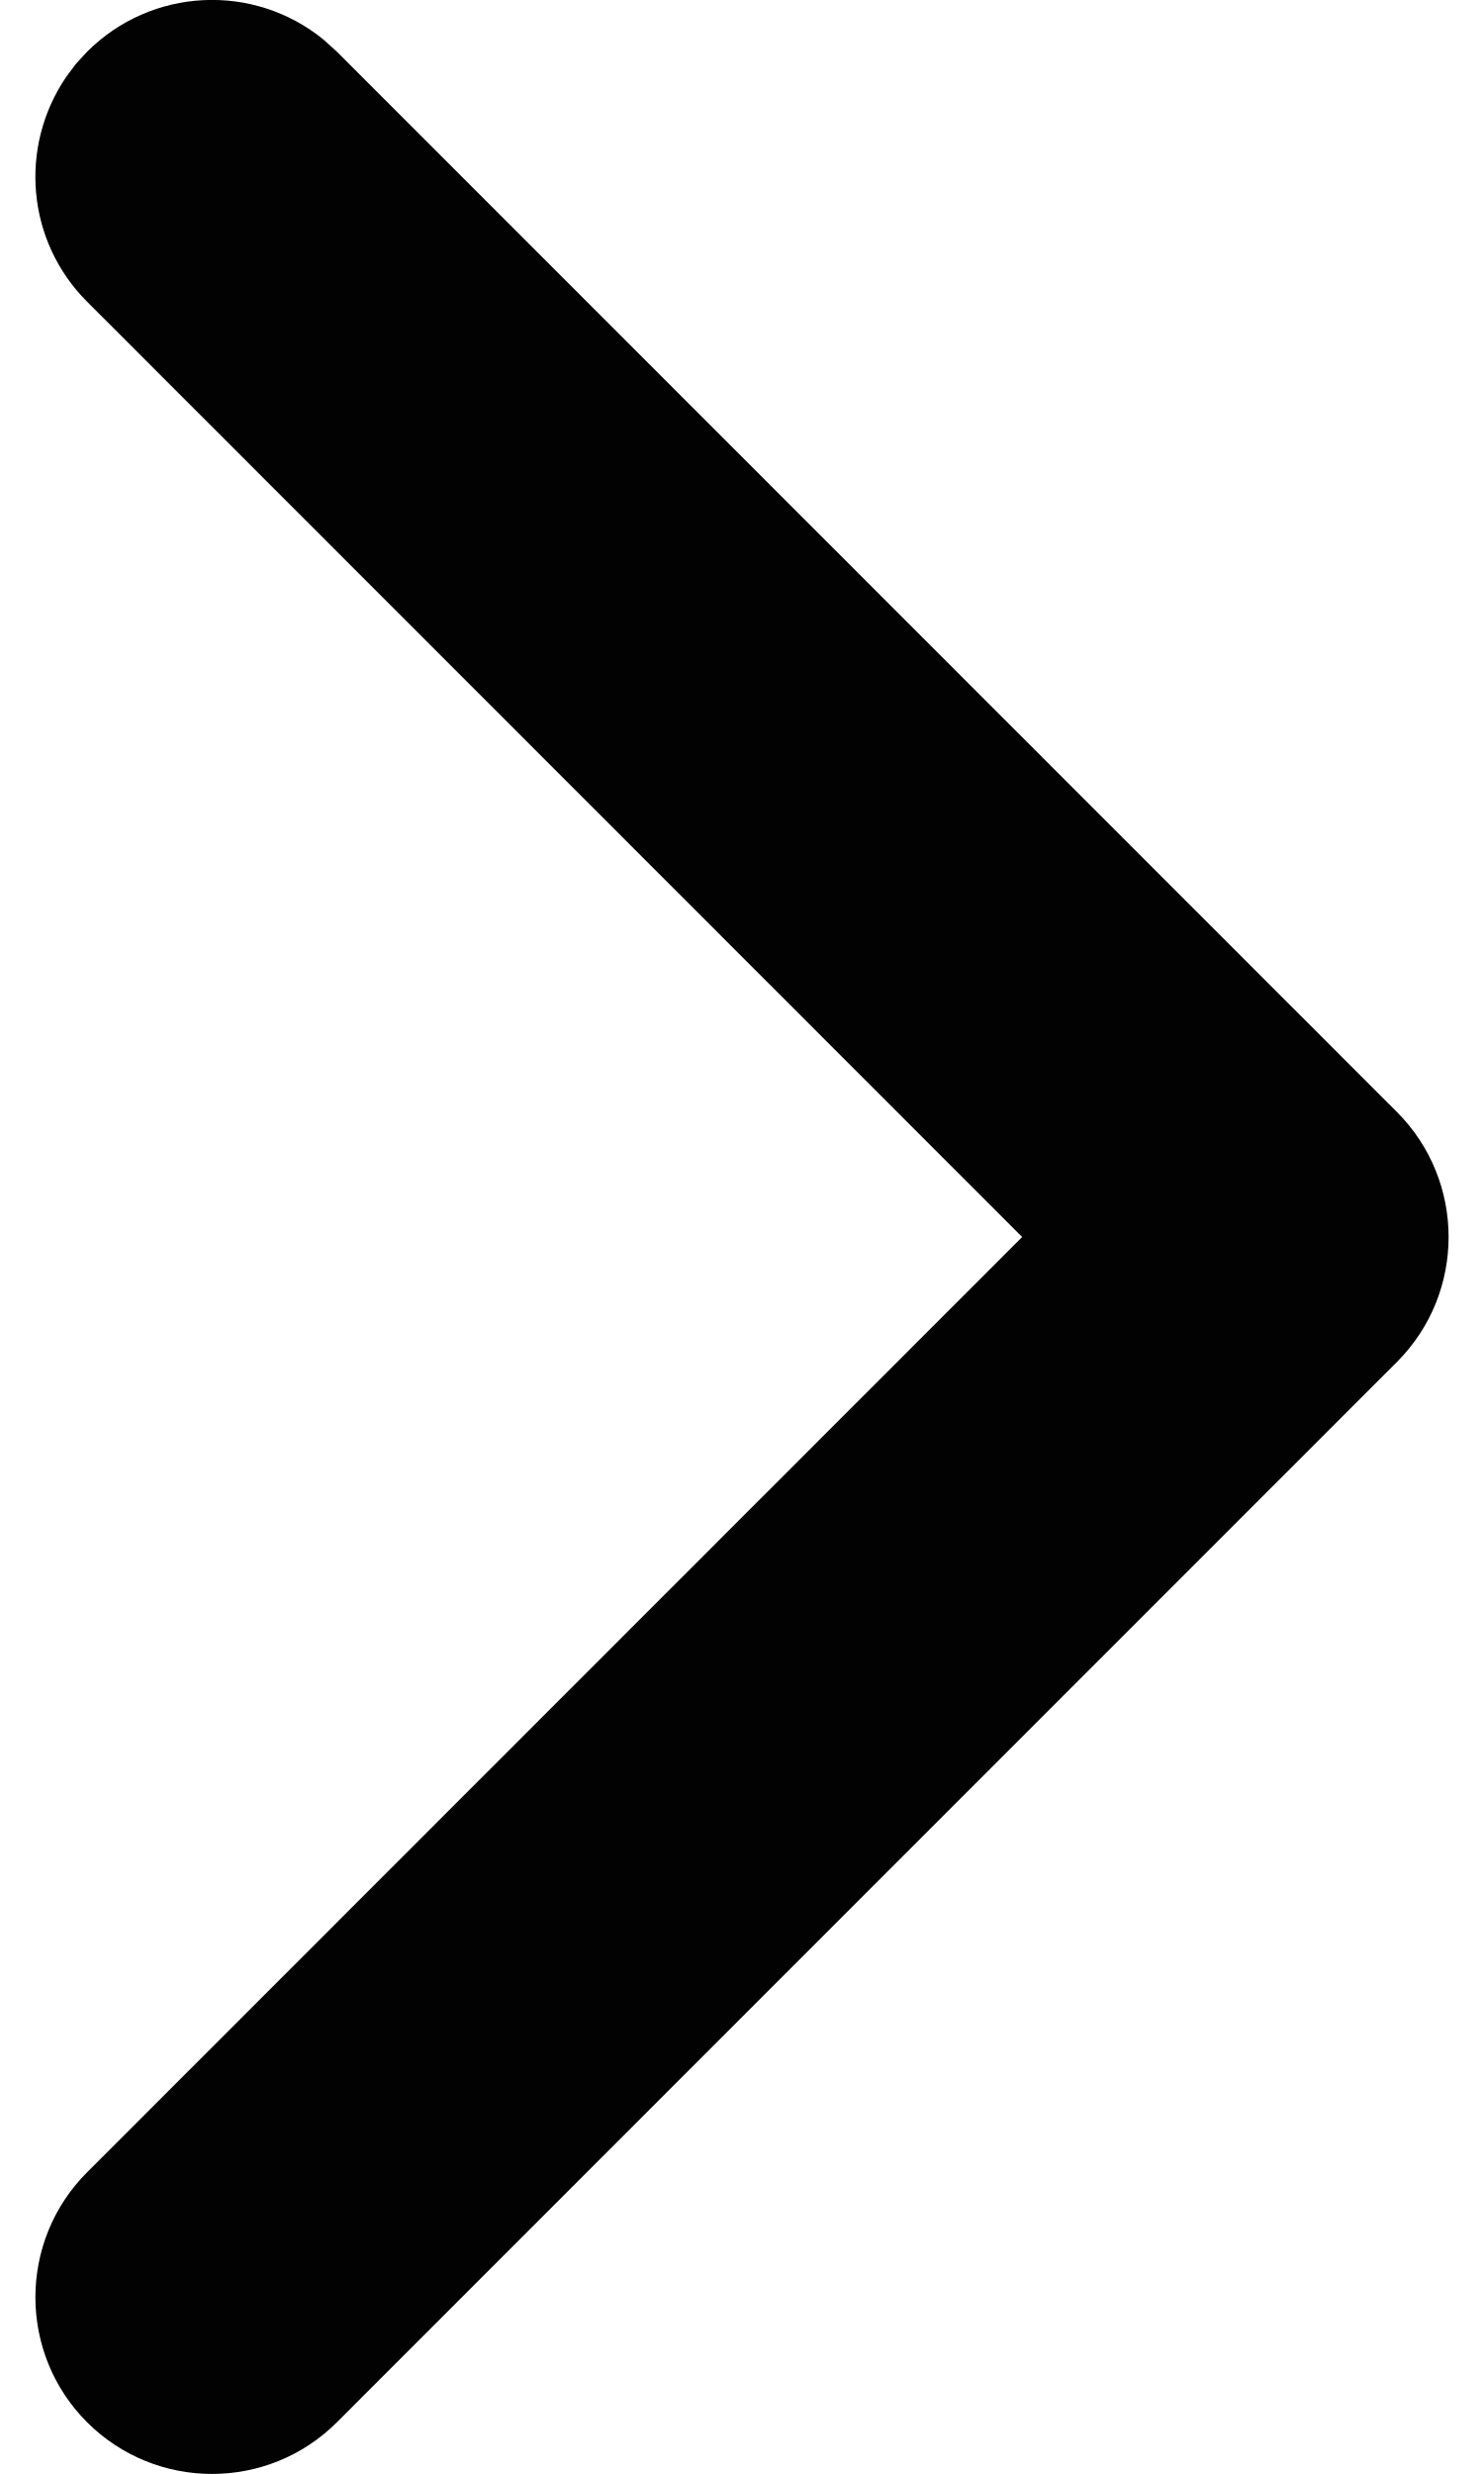
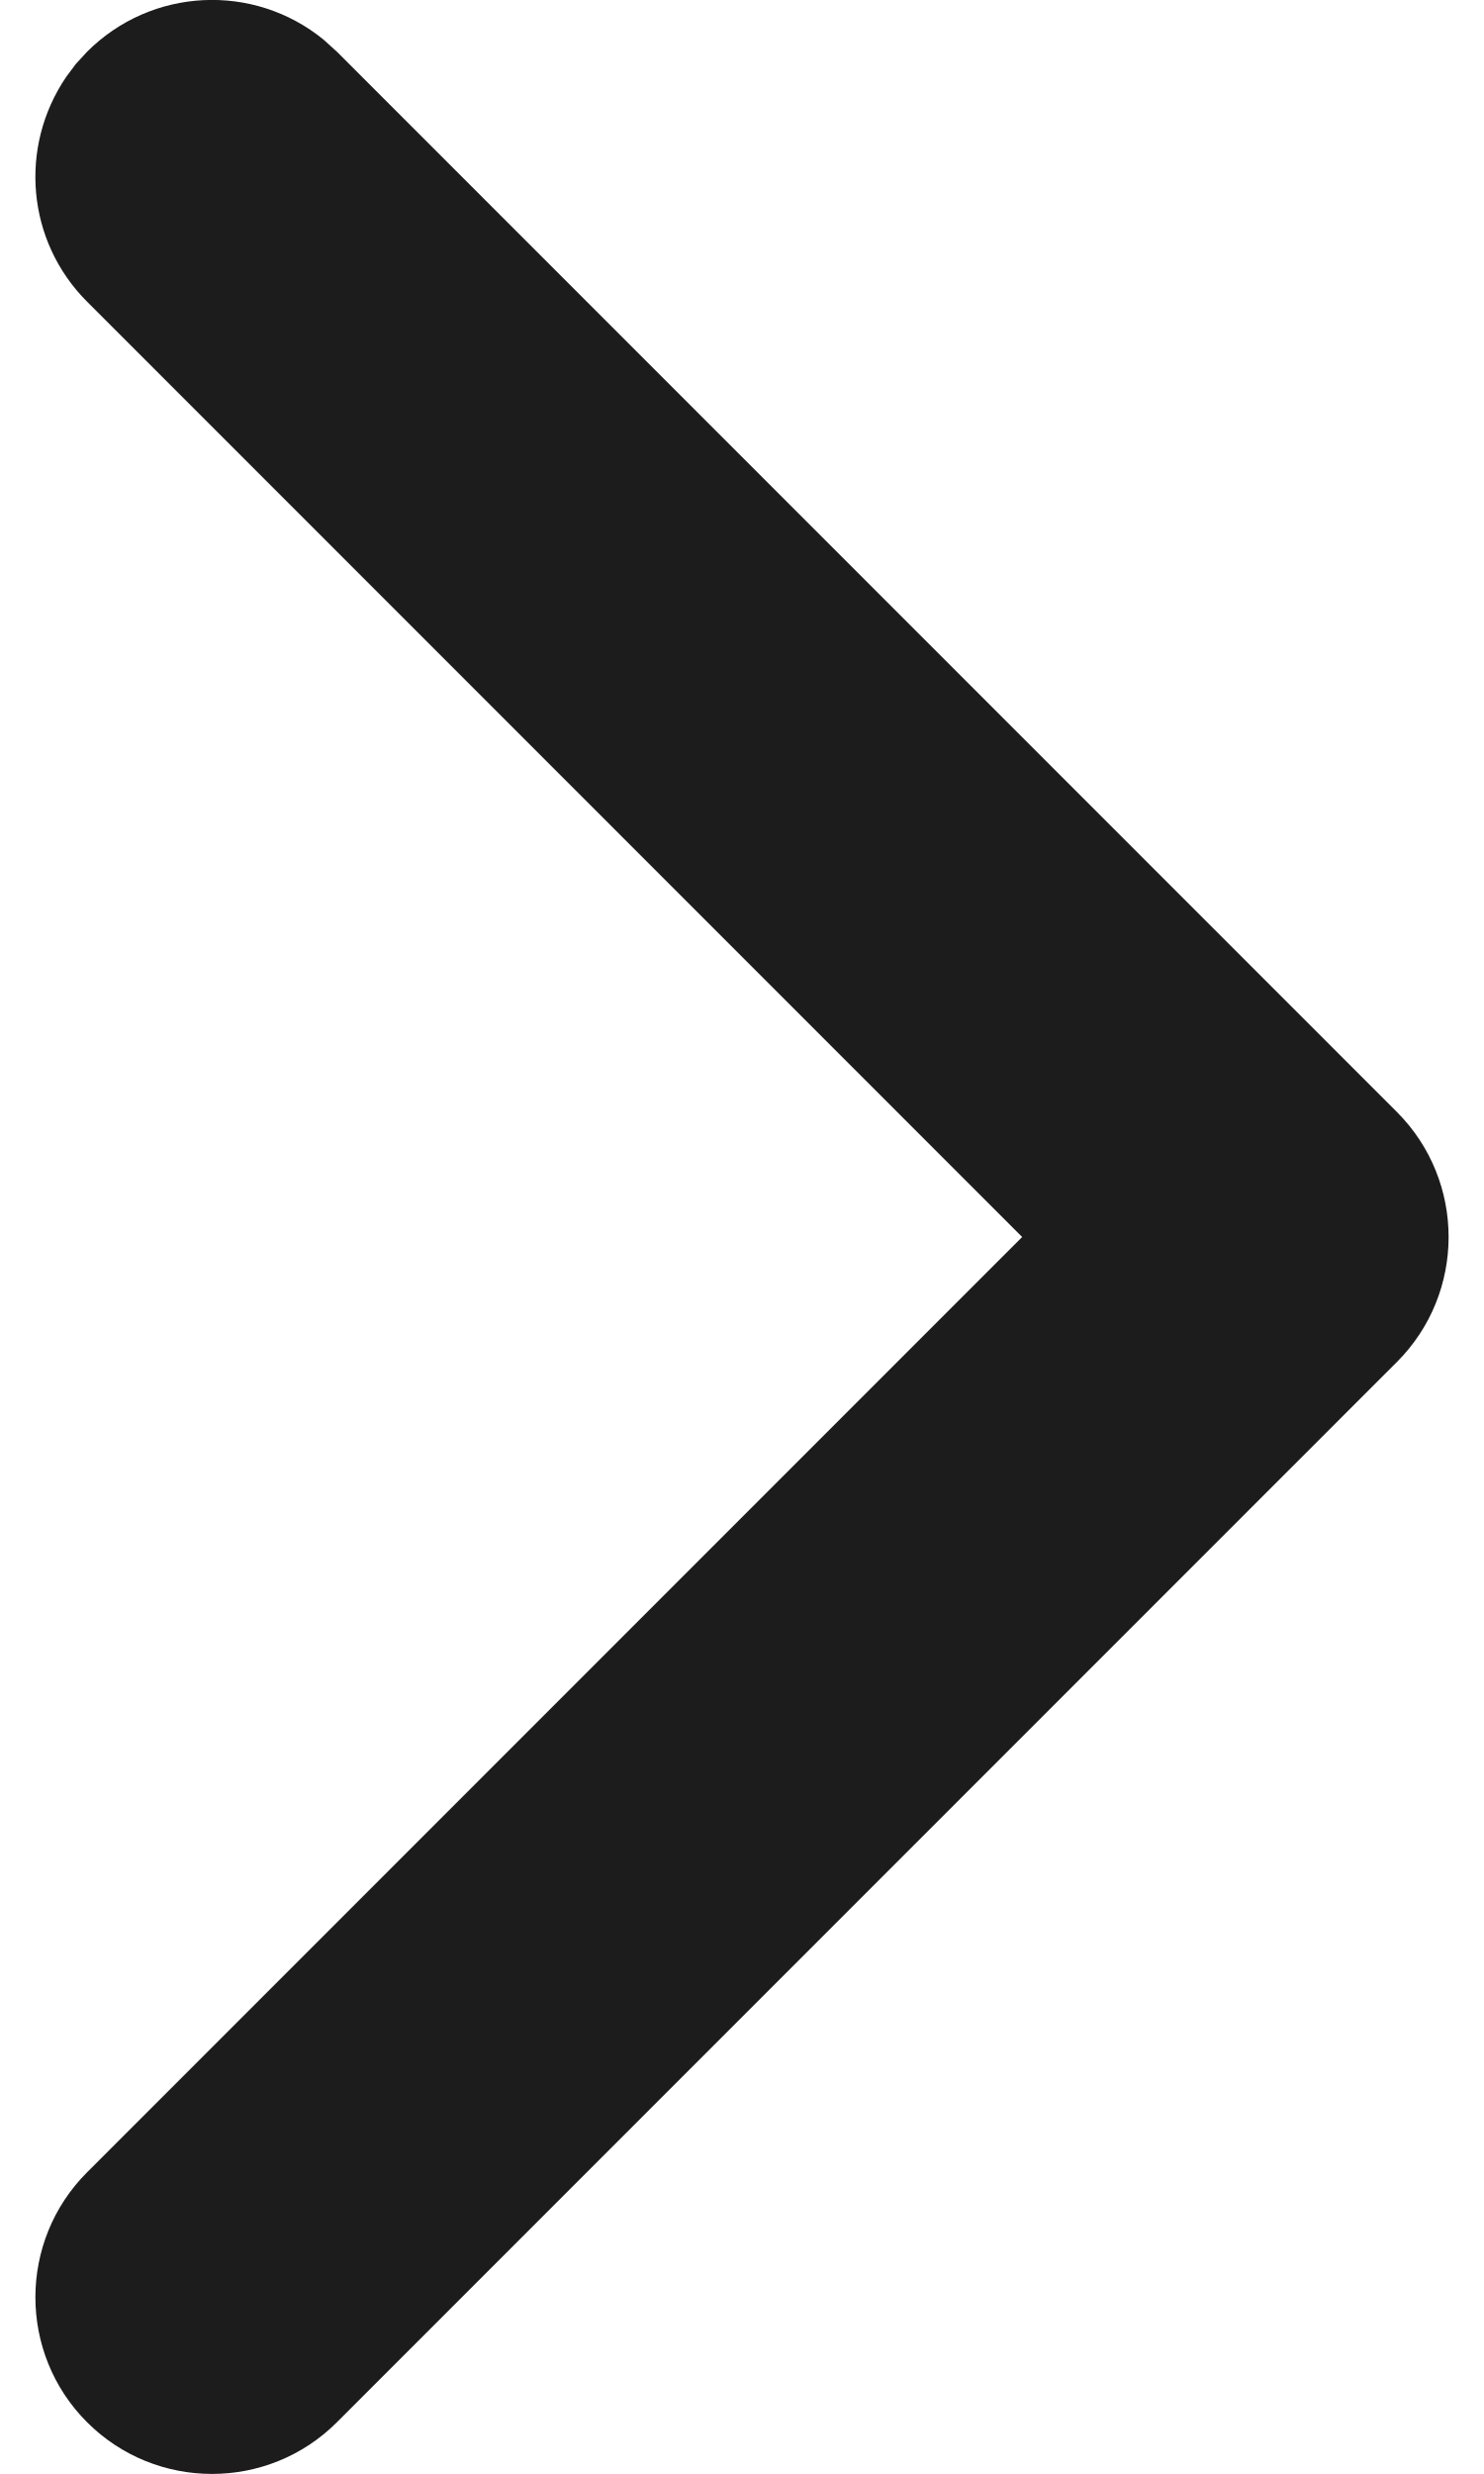
<svg xmlns="http://www.w3.org/2000/svg" width="60" height="100" viewBox="0 0 60 100" version="1.1" id="svg11">
  <defs id="defs15" />
  <g id="Icons" stroke="none" stroke-width="1" fill="none" fill-rule="evenodd" transform="matrix(10.20406,0,0,10.20406,-6.224426,-7.652628)">
-     <g transform="translate(-138,-86)" fill="#020202" fill-rule="nonzero" id="Chevrons">
+     <g transform="translate(-138,-86)" fill="#1c1c1c" fill-rule="nonzero" id="Chevrons">
      <g transform="translate(47.75,78.74996)" id="g7">
        <g id="next" transform="translate(1)">
          <g id="chevron-next_10" transform="translate(90,8)">
            <path d="M 0.16,0.254 0.122,0.305 c -0.188,0.277 -0.157,0.65 0.083,0.89 L 3.91,4.9 0.205,8.605 c -0.273,0.273 -0.273,0.717 -1.2e-6,0.99 0.273,0.273 0.717,0.273 0.99,0 l 4.2,-4.2 c 0.273,-0.273 0.273,-0.717 0,-0.99 l -4.2,-4.2 -0.053,-0.048 C 0.865,-0.069 0.46,-0.05 0.205,0.205 Z" id="Shape-Copy-4" />
          </g>
        </g>
      </g>
    </g>
  </g>
</svg>
